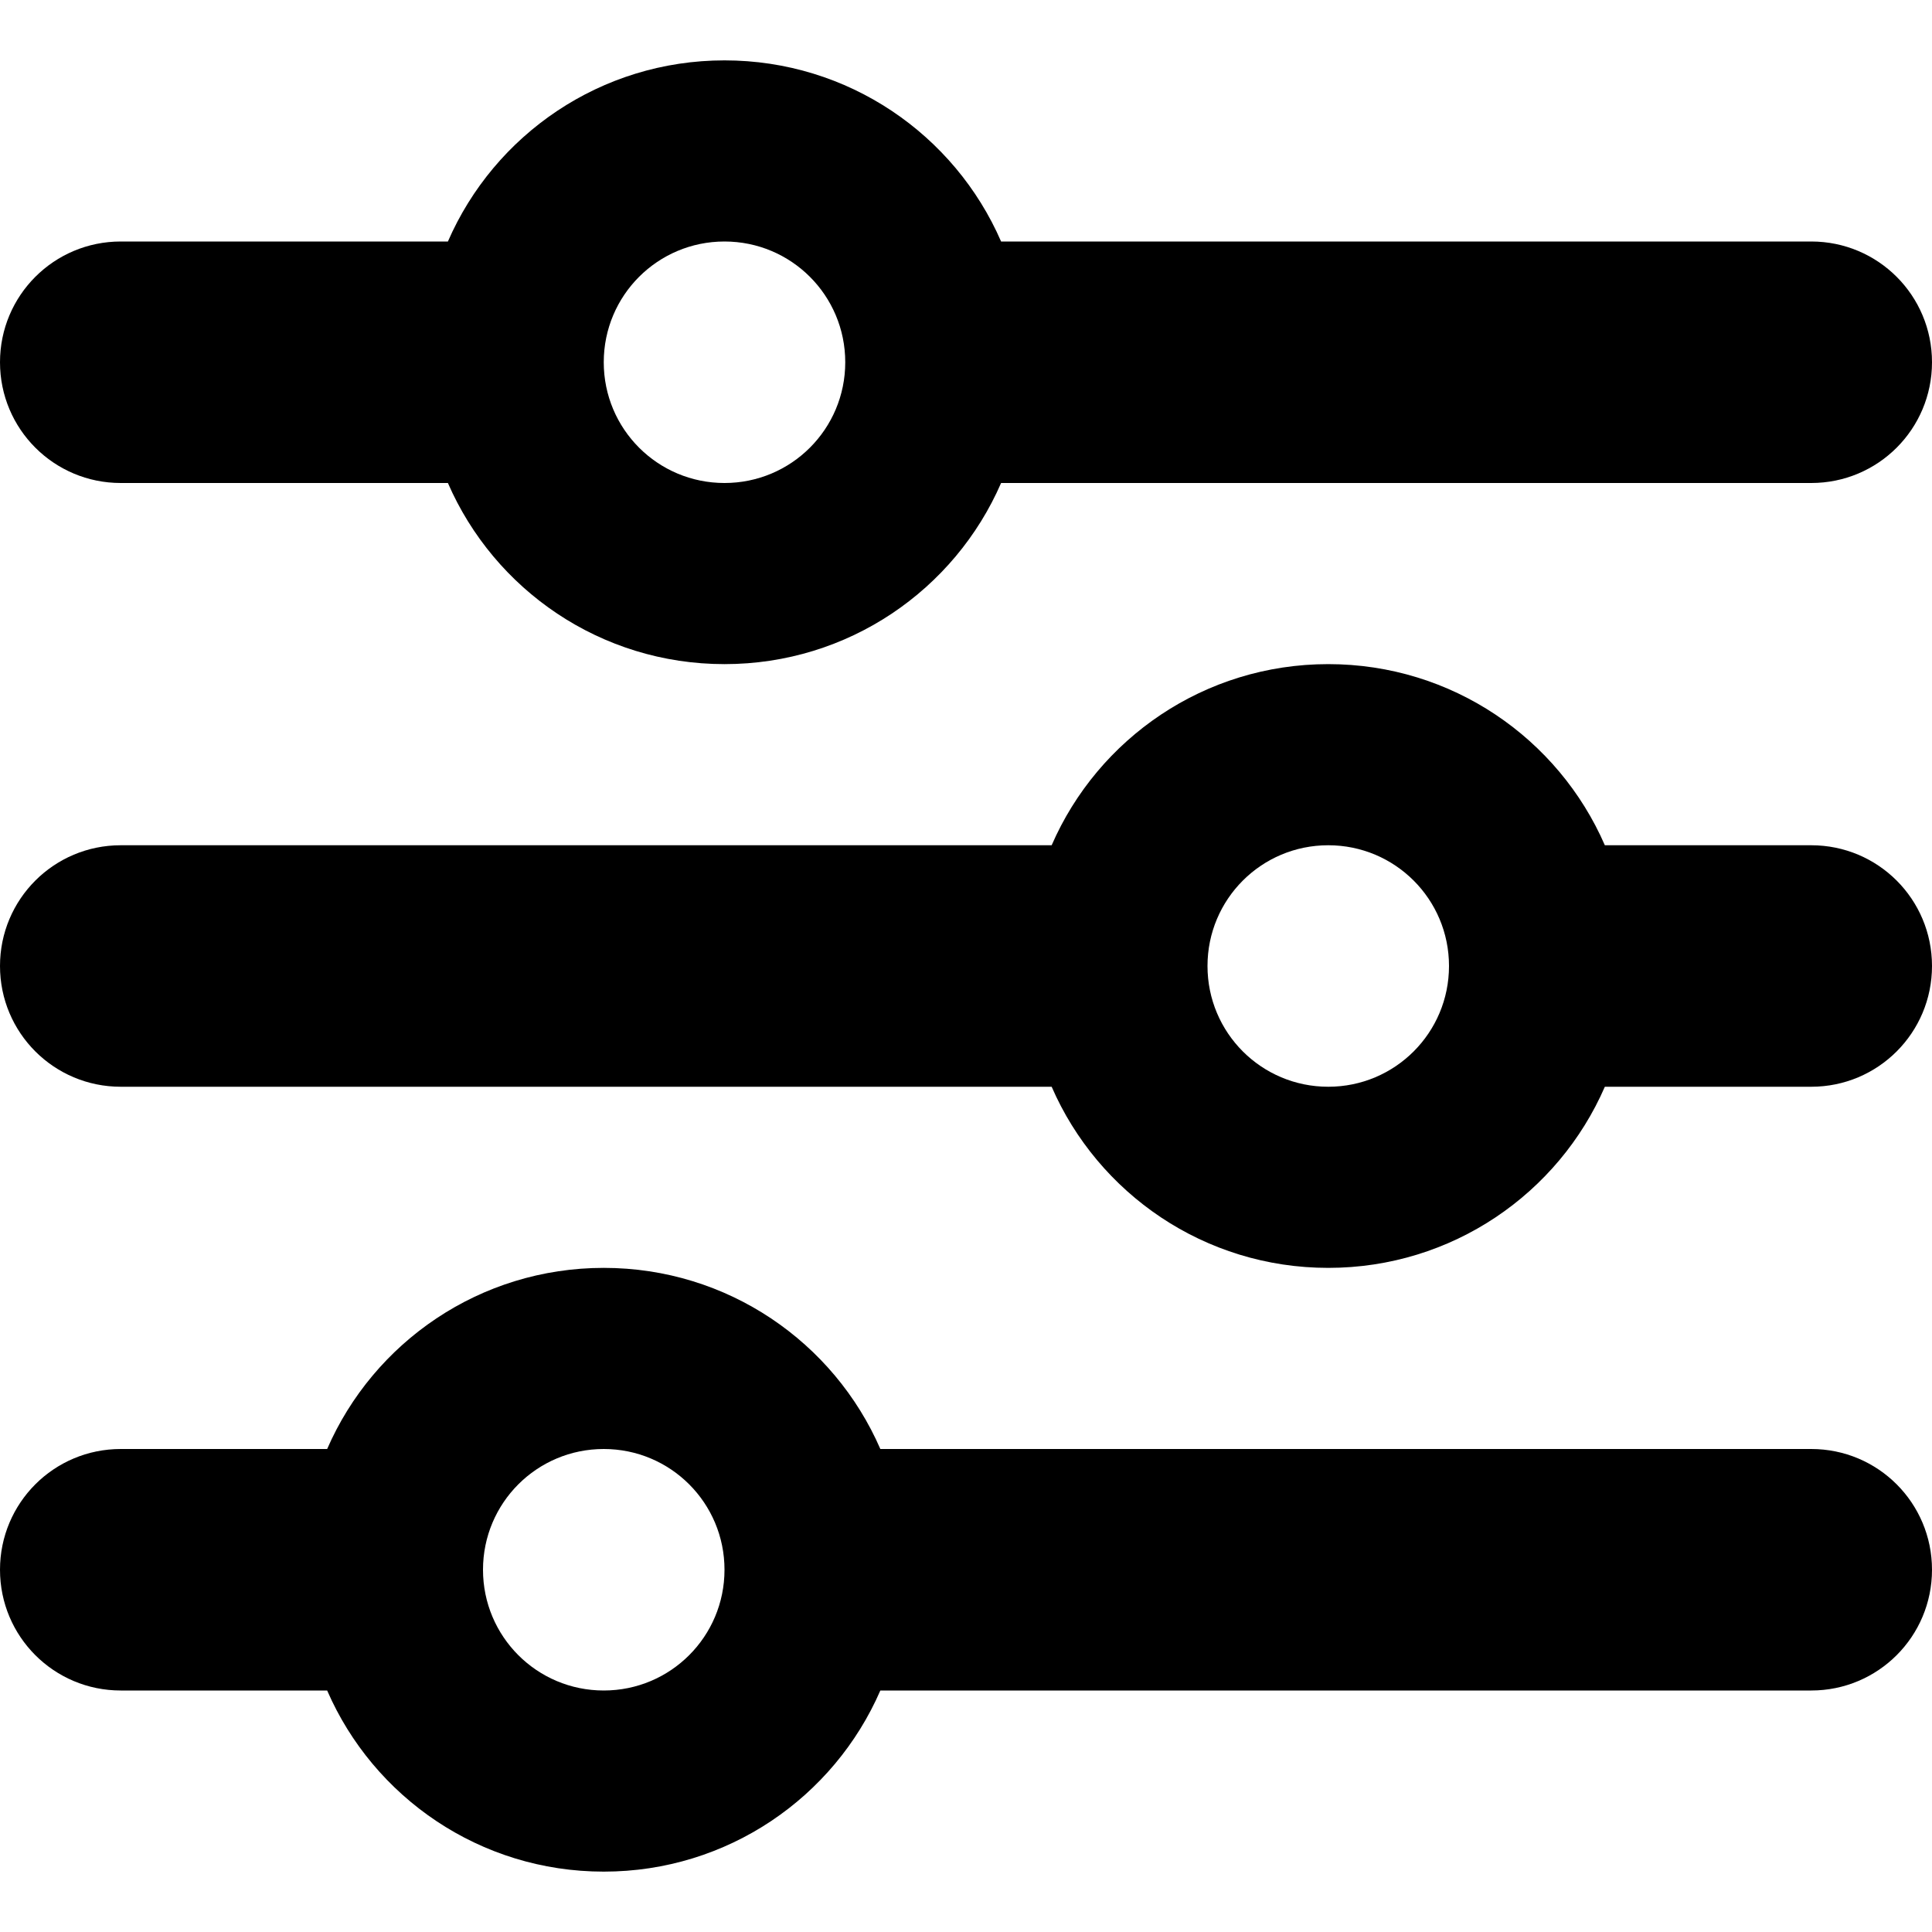
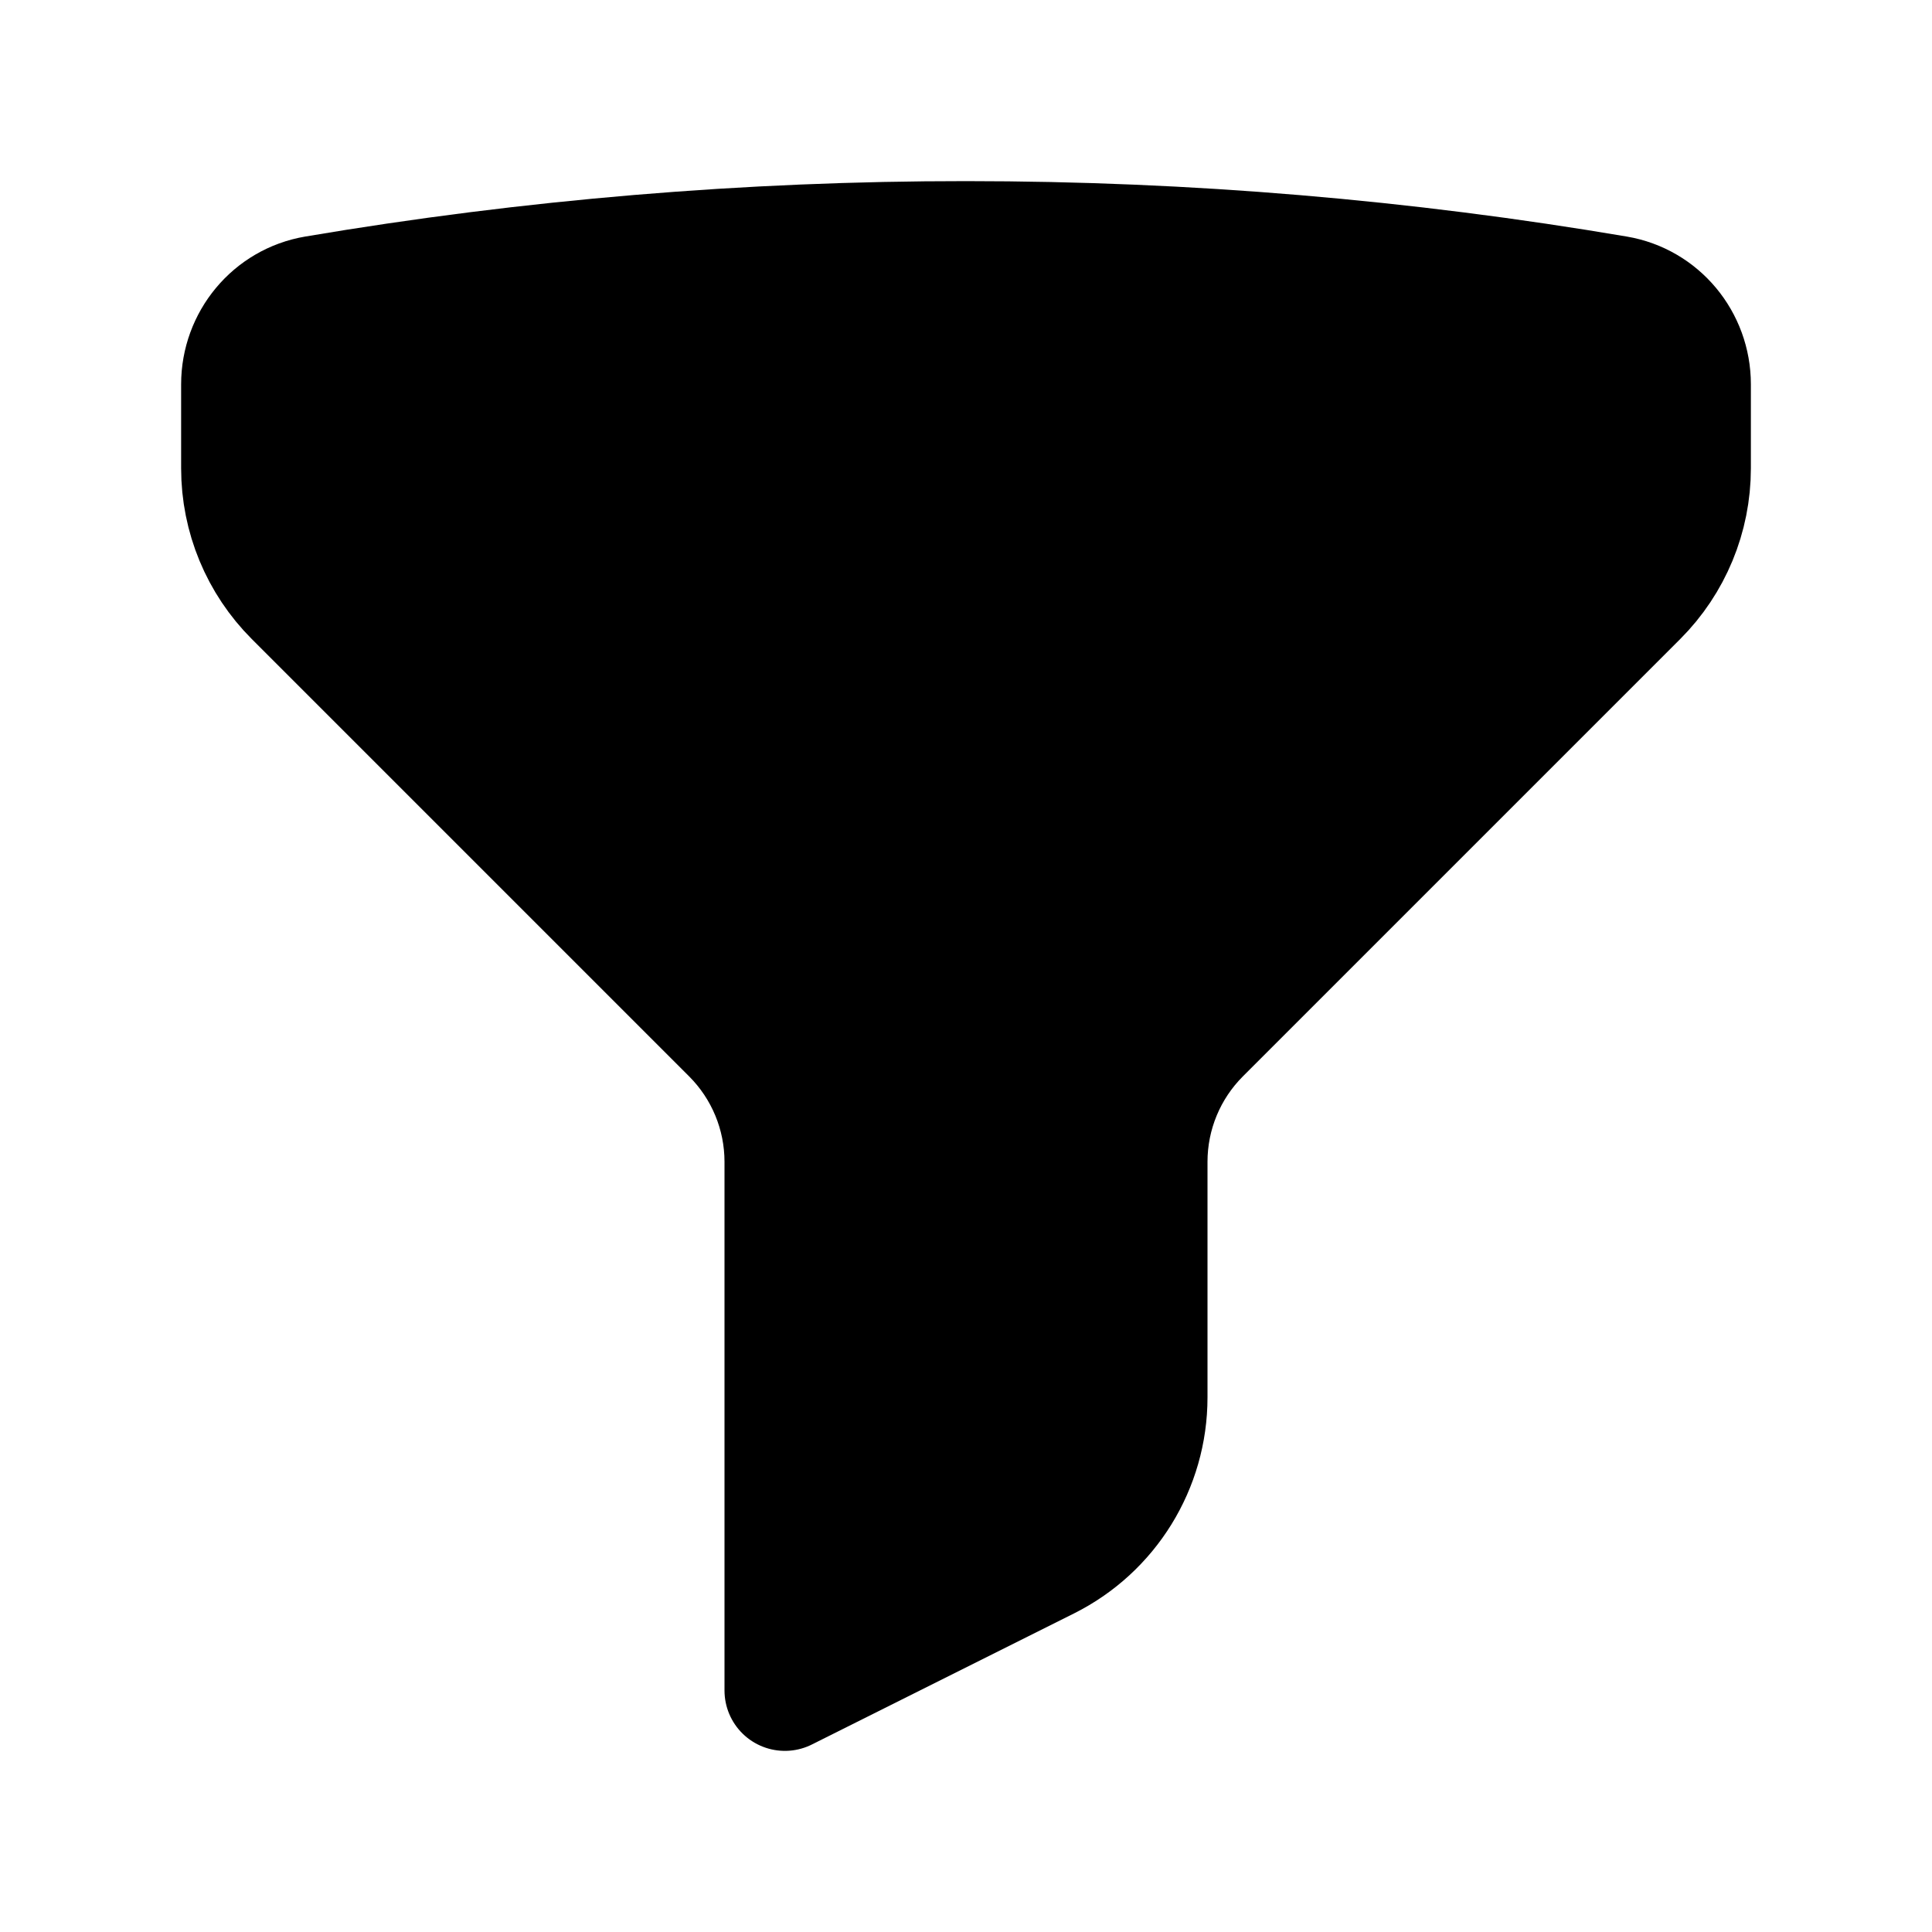
- <svg xmlns="http://www.w3.org/2000/svg" viewBox="0 0 512 512">
-   <path fill="currentColor" d="M0 416c0-17.7 14.3-32 32-32l54.7 0c12.3-28.3 40.5-48 73.3-48s61 19.7 73.3 48L480 384c17.7 0 32 14.3 32 32s-14.3 32-32 32l-246.7 0c-12.3 28.3-40.5 48-73.3 48s-61-19.7-73.3-48L32 448c-17.7 0-32-14.3-32-32zm192 0c0-17.7-14.3-32-32-32s-32 14.3-32 32s14.3 32 32 32s32-14.3 32-32zM384 256c0-17.7-14.3-32-32-32s-32 14.3-32 32s14.3 32 32 32s32-14.3 32-32zm-32-80c32.8 0 61 19.7 73.3 48l54.7 0c17.7 0 32 14.3 32 32s-14.3 32-32 32l-54.7 0c-12.3 28.3-40.5 48-73.3 48s-61-19.7-73.3-48L32 288c-17.7 0-32-14.3-32-32s14.3-32 32-32l246.7 0c12.3-28.3 40.5-48 73.3-48zM192 64c-17.7 0-32 14.3-32 32s14.3 32 32 32s32-14.3 32-32s-14.3-32-32-32zm73.3 0L480 64c17.7 0 32 14.3 32 32s-14.3 32-32 32l-214.7 0c-12.3 28.3-40.5 48-73.3 48s-61-19.7-73.3-48L32 128C14.3 128 0 113.7 0 96S14.3 64 32 64l86.7 0C131 35.7 159.2 16 192 16s61 19.7 73.3 48z" />
+ <svg xmlns="http://www.w3.org/2000/svg" fill="currentColor" viewBox="0 0 24 24" stroke-width="1.5" stroke="currentColor" class="w-6 h-6">
+   <path stroke-linecap="round" stroke-linejoin="round" d="M12 3c2.755 0 5.455.232 8.083.678.533.09.917.556.917 1.096v1.044a2.25 2.25 0 01-.659 1.591l-5.432 5.432a2.25 2.25 0 00-.659 1.591v2.927a2.25 2.25 0 01-1.244 2.013L9.75 21v-6.568a2.25 2.25 0 00-.659-1.591L3.659 7.409A2.25 2.25 0 013 5.818V4.774c0-.54.384-1.006.917-1.096A48.32 48.32 0 0112 3z" />
</svg>
